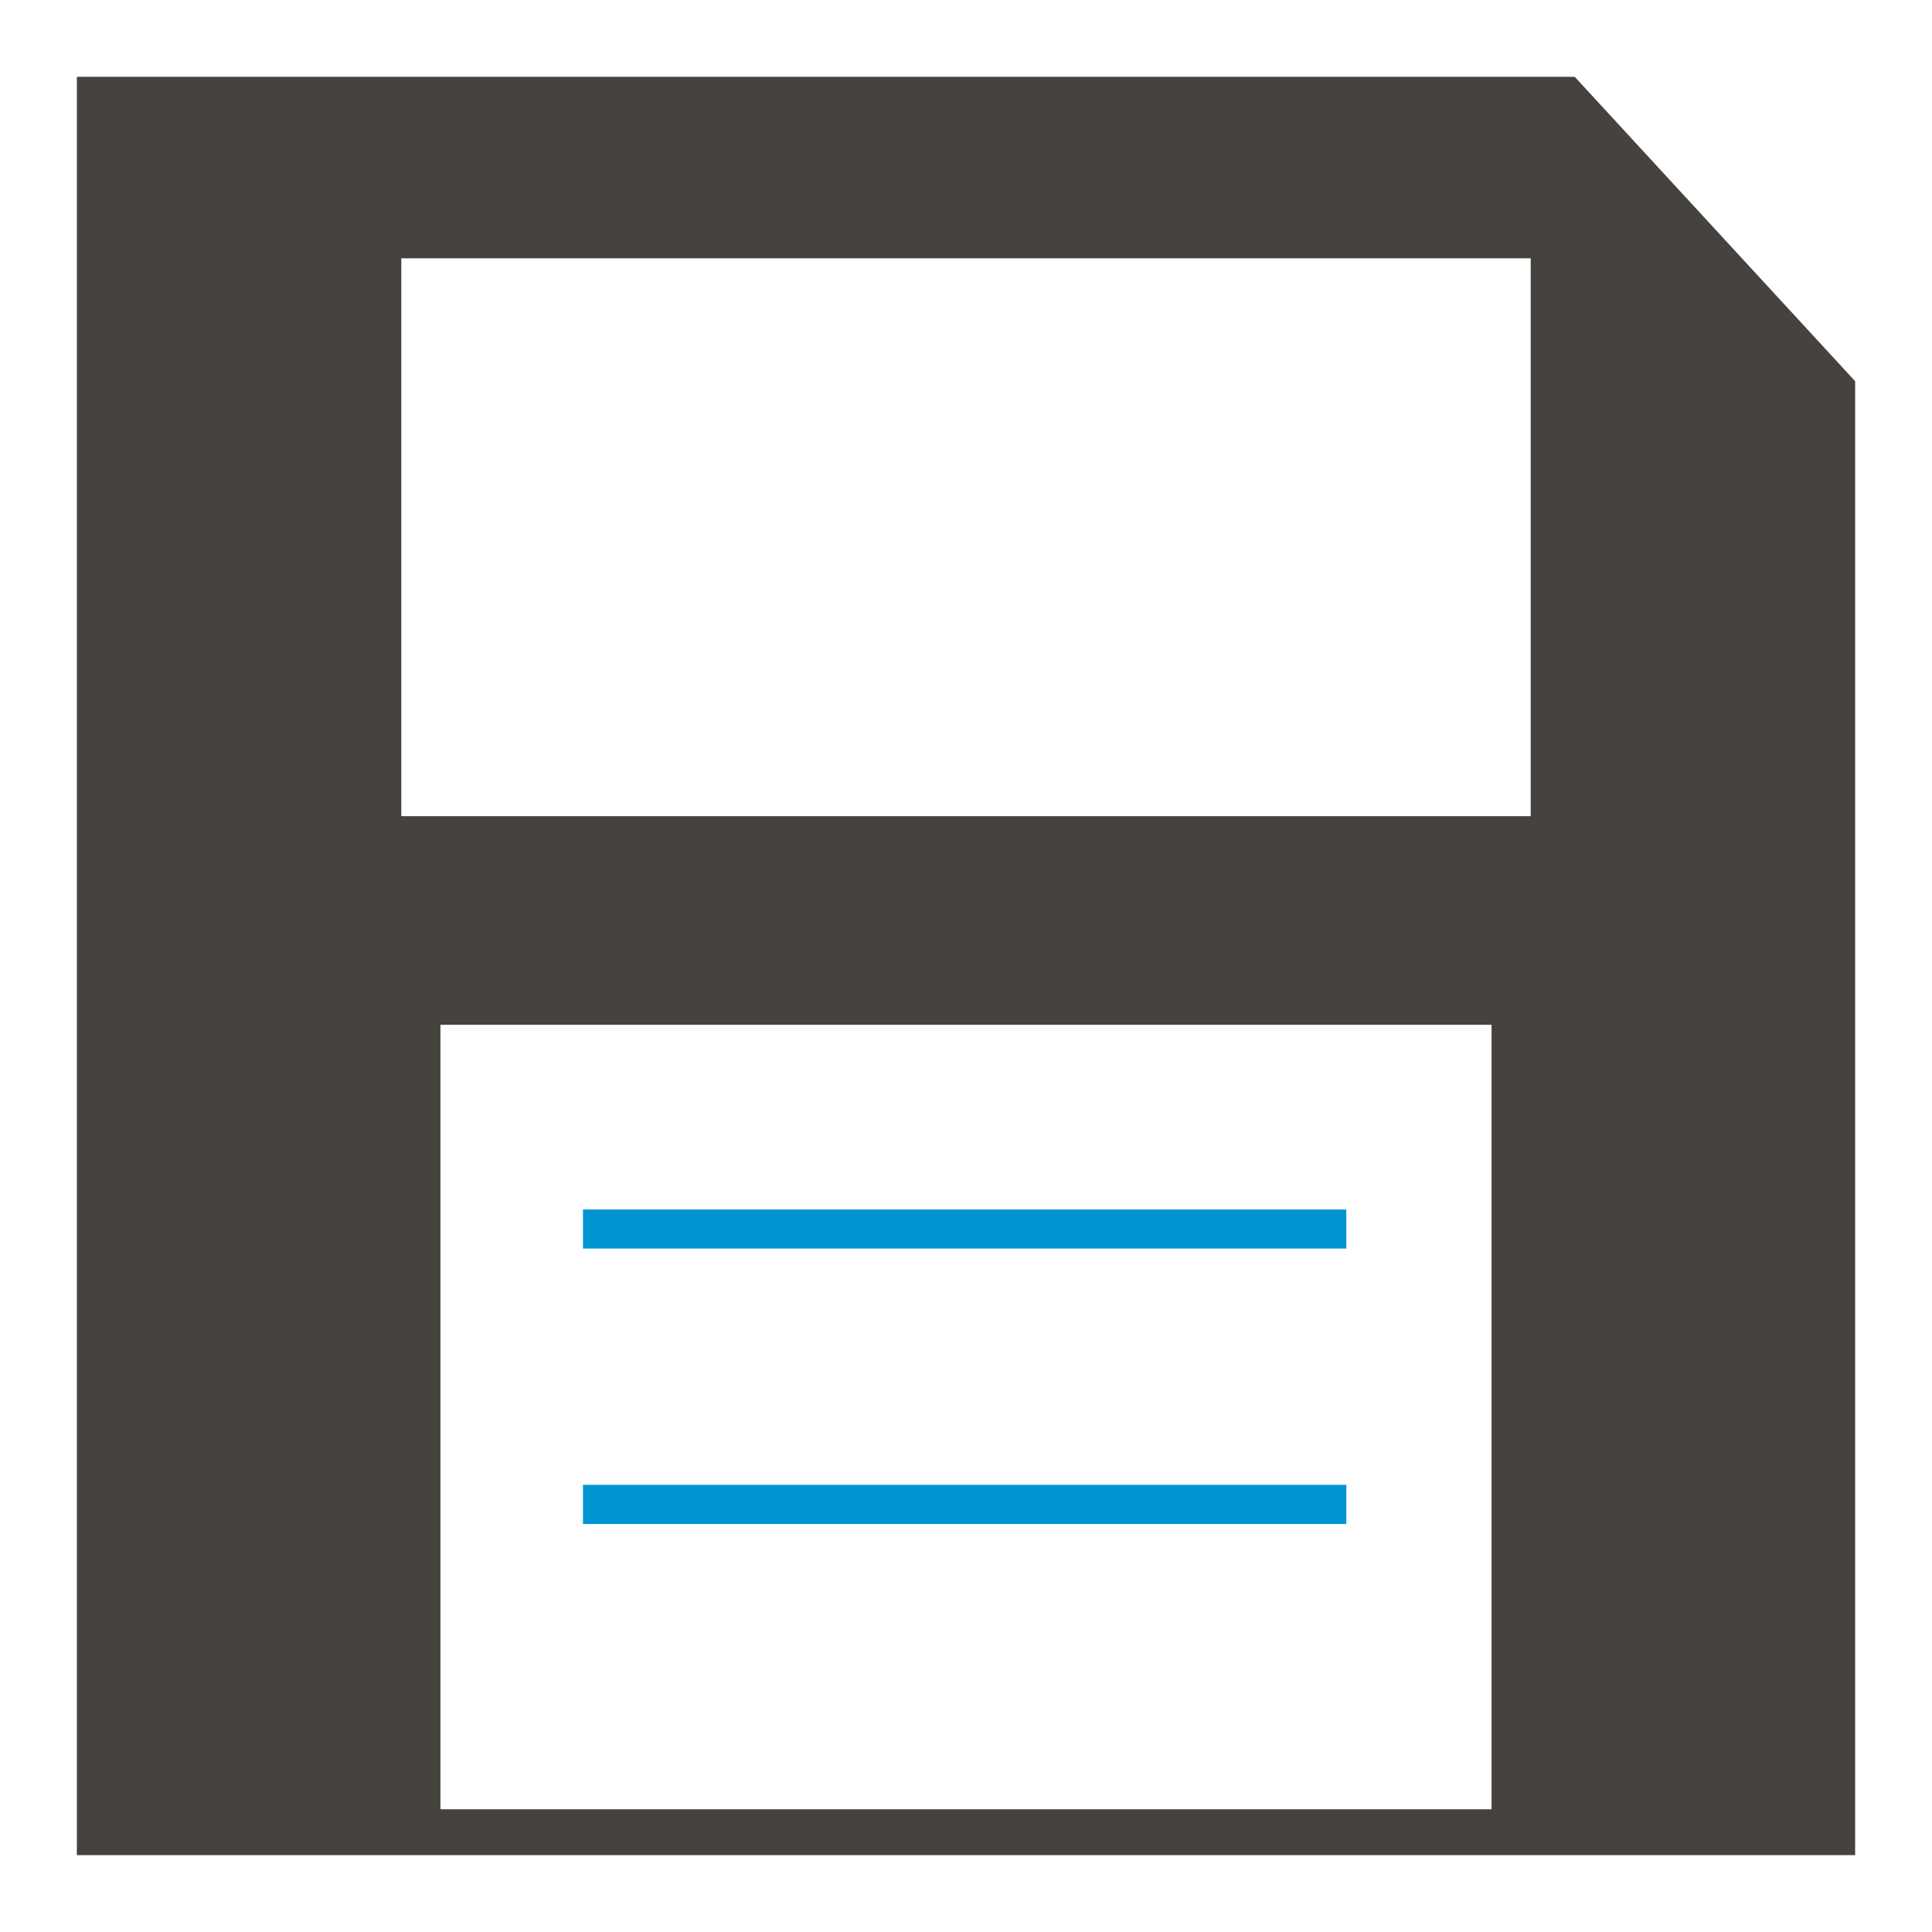
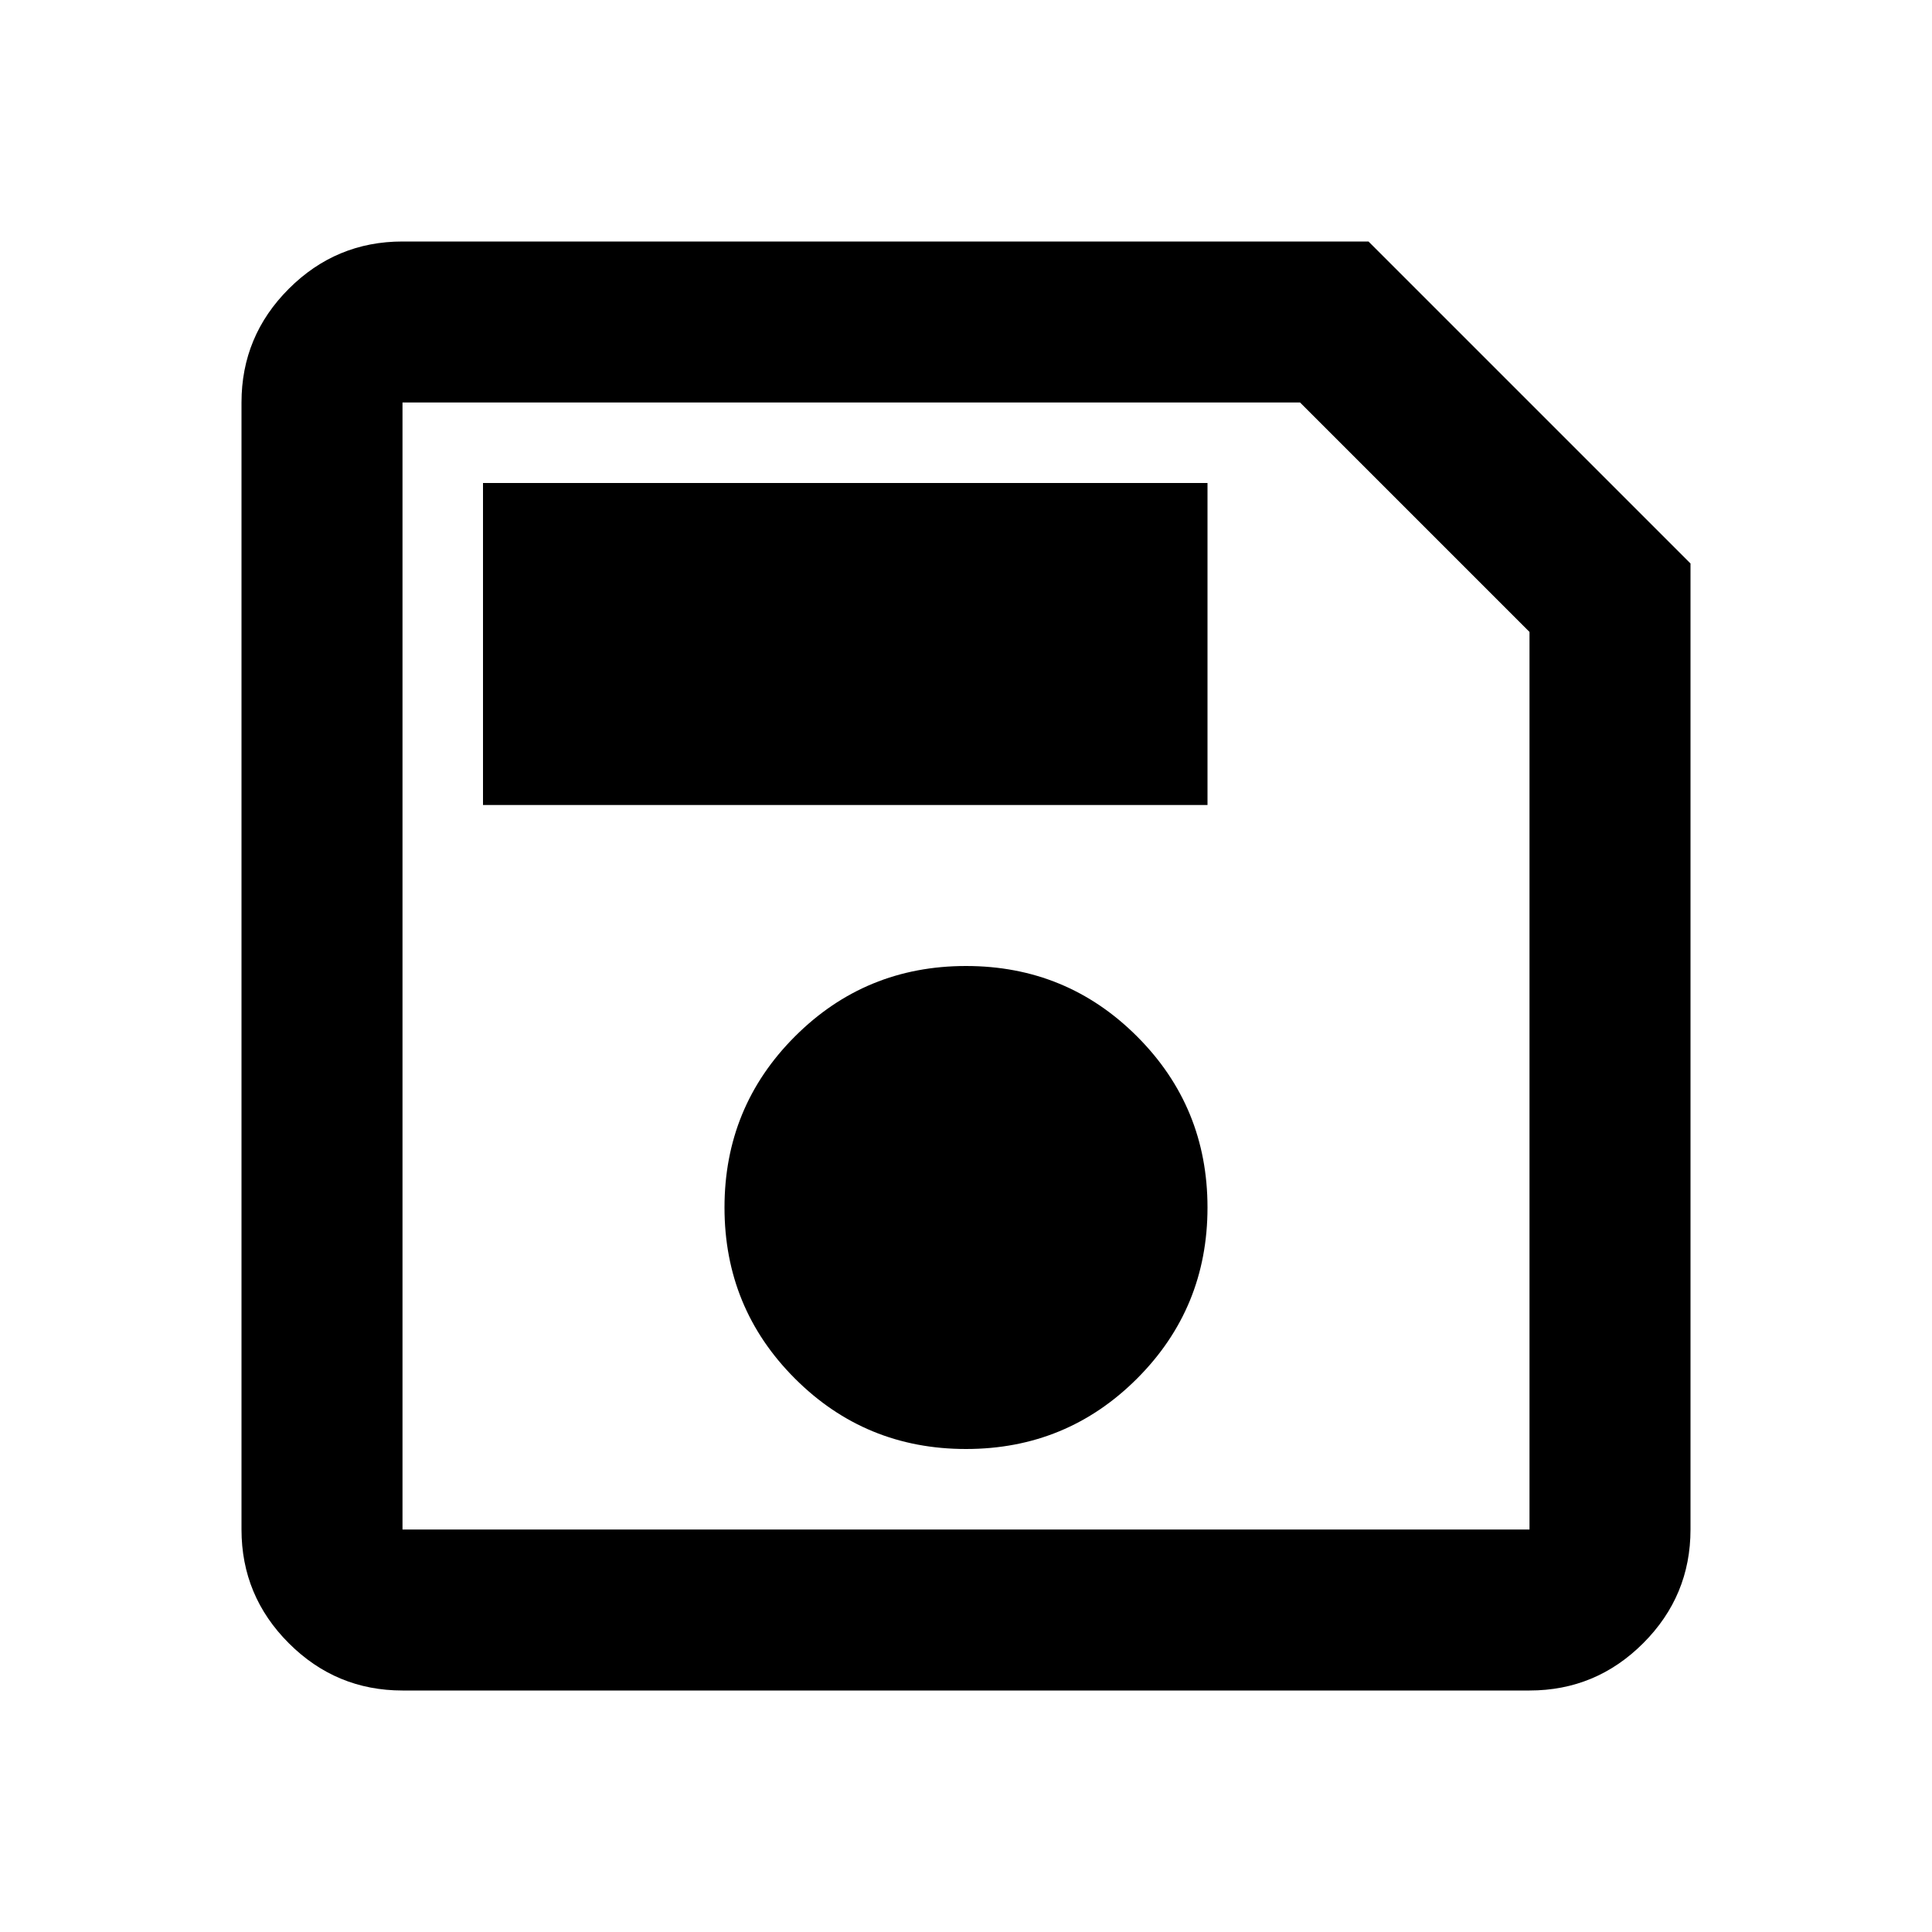
- <svg xmlns="http://www.w3.org/2000/svg" version="1.1" id="Layer_1" x="0px" y="0px" width="64px" height="64px" viewBox="0 0 64 64" enable-background="new 0 0 64 64" xml:space="preserve">
-   <g>
-     <g>
-       <path fill="#46423D" d="M52.165,2.545H2.546v58.909h58.908V12.628L52.165,2.545z M49.41,59.935H14.59v-25.99h34.82V59.935z     M50.707,27.037H13.293V8.558h37.414V27.037z" />
-     </g>
-     <g>
-       <rect x="19.312" y="40.066" width="25.286" height="1.294" fill="#0094D2" />
-     </g>
-     <g>
-       <rect x="19.312" y="49.187" width="25.286" height="1.297" fill="#0094D2" />
-     </g>
-   </g>
+ <svg xmlns="http://www.w3.org/2000/svg" height="24" viewBox="0 -960 960 960" width="24">
+   <path d="M840-680v480q0 33-23.5 56.5T760-120H200q-33 0-56.5-23.5T120-200v-560q0-33 23.5-56.5T200-840h480l160 160Zm-80 34L646-760H200v560h560v-446ZM480-240q50 0 85-35t35-85q0-50-35-85t-85-35q-50 0-85 35t-35 85q0 50 35 85t85 35ZM240-560h360v-160H240v160Zm-40-86v446-560 114Z" />
</svg>
